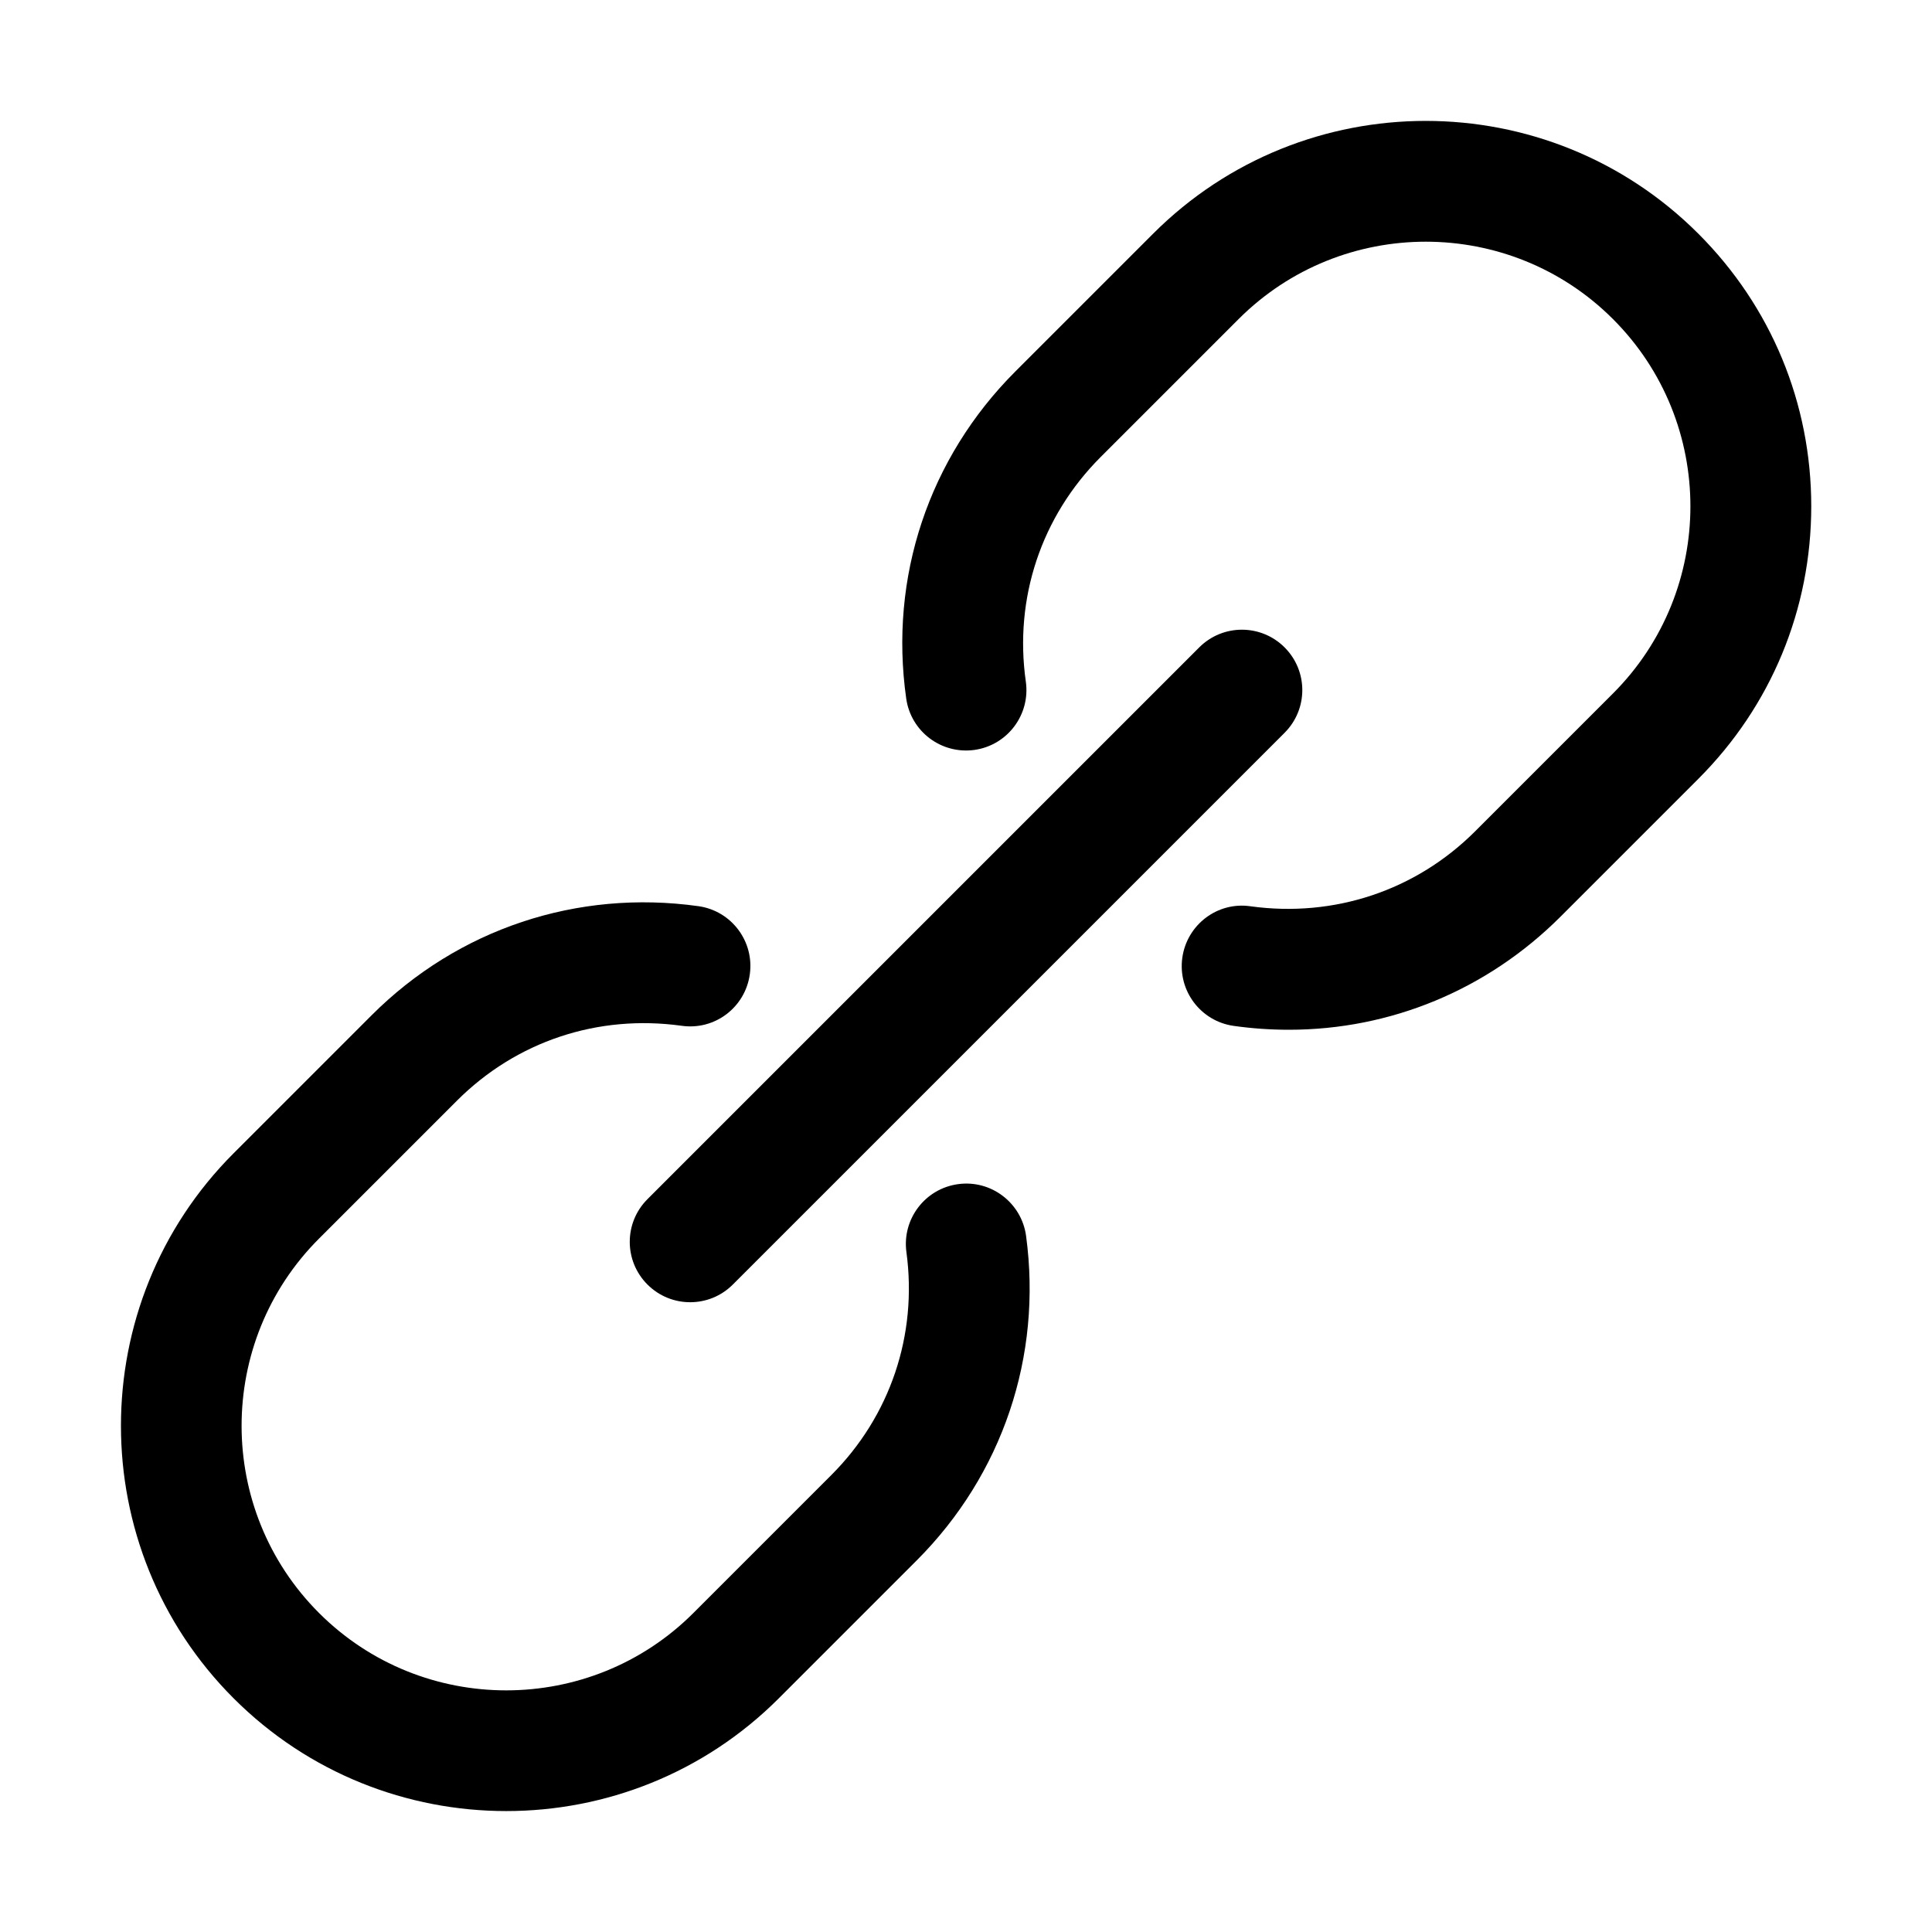
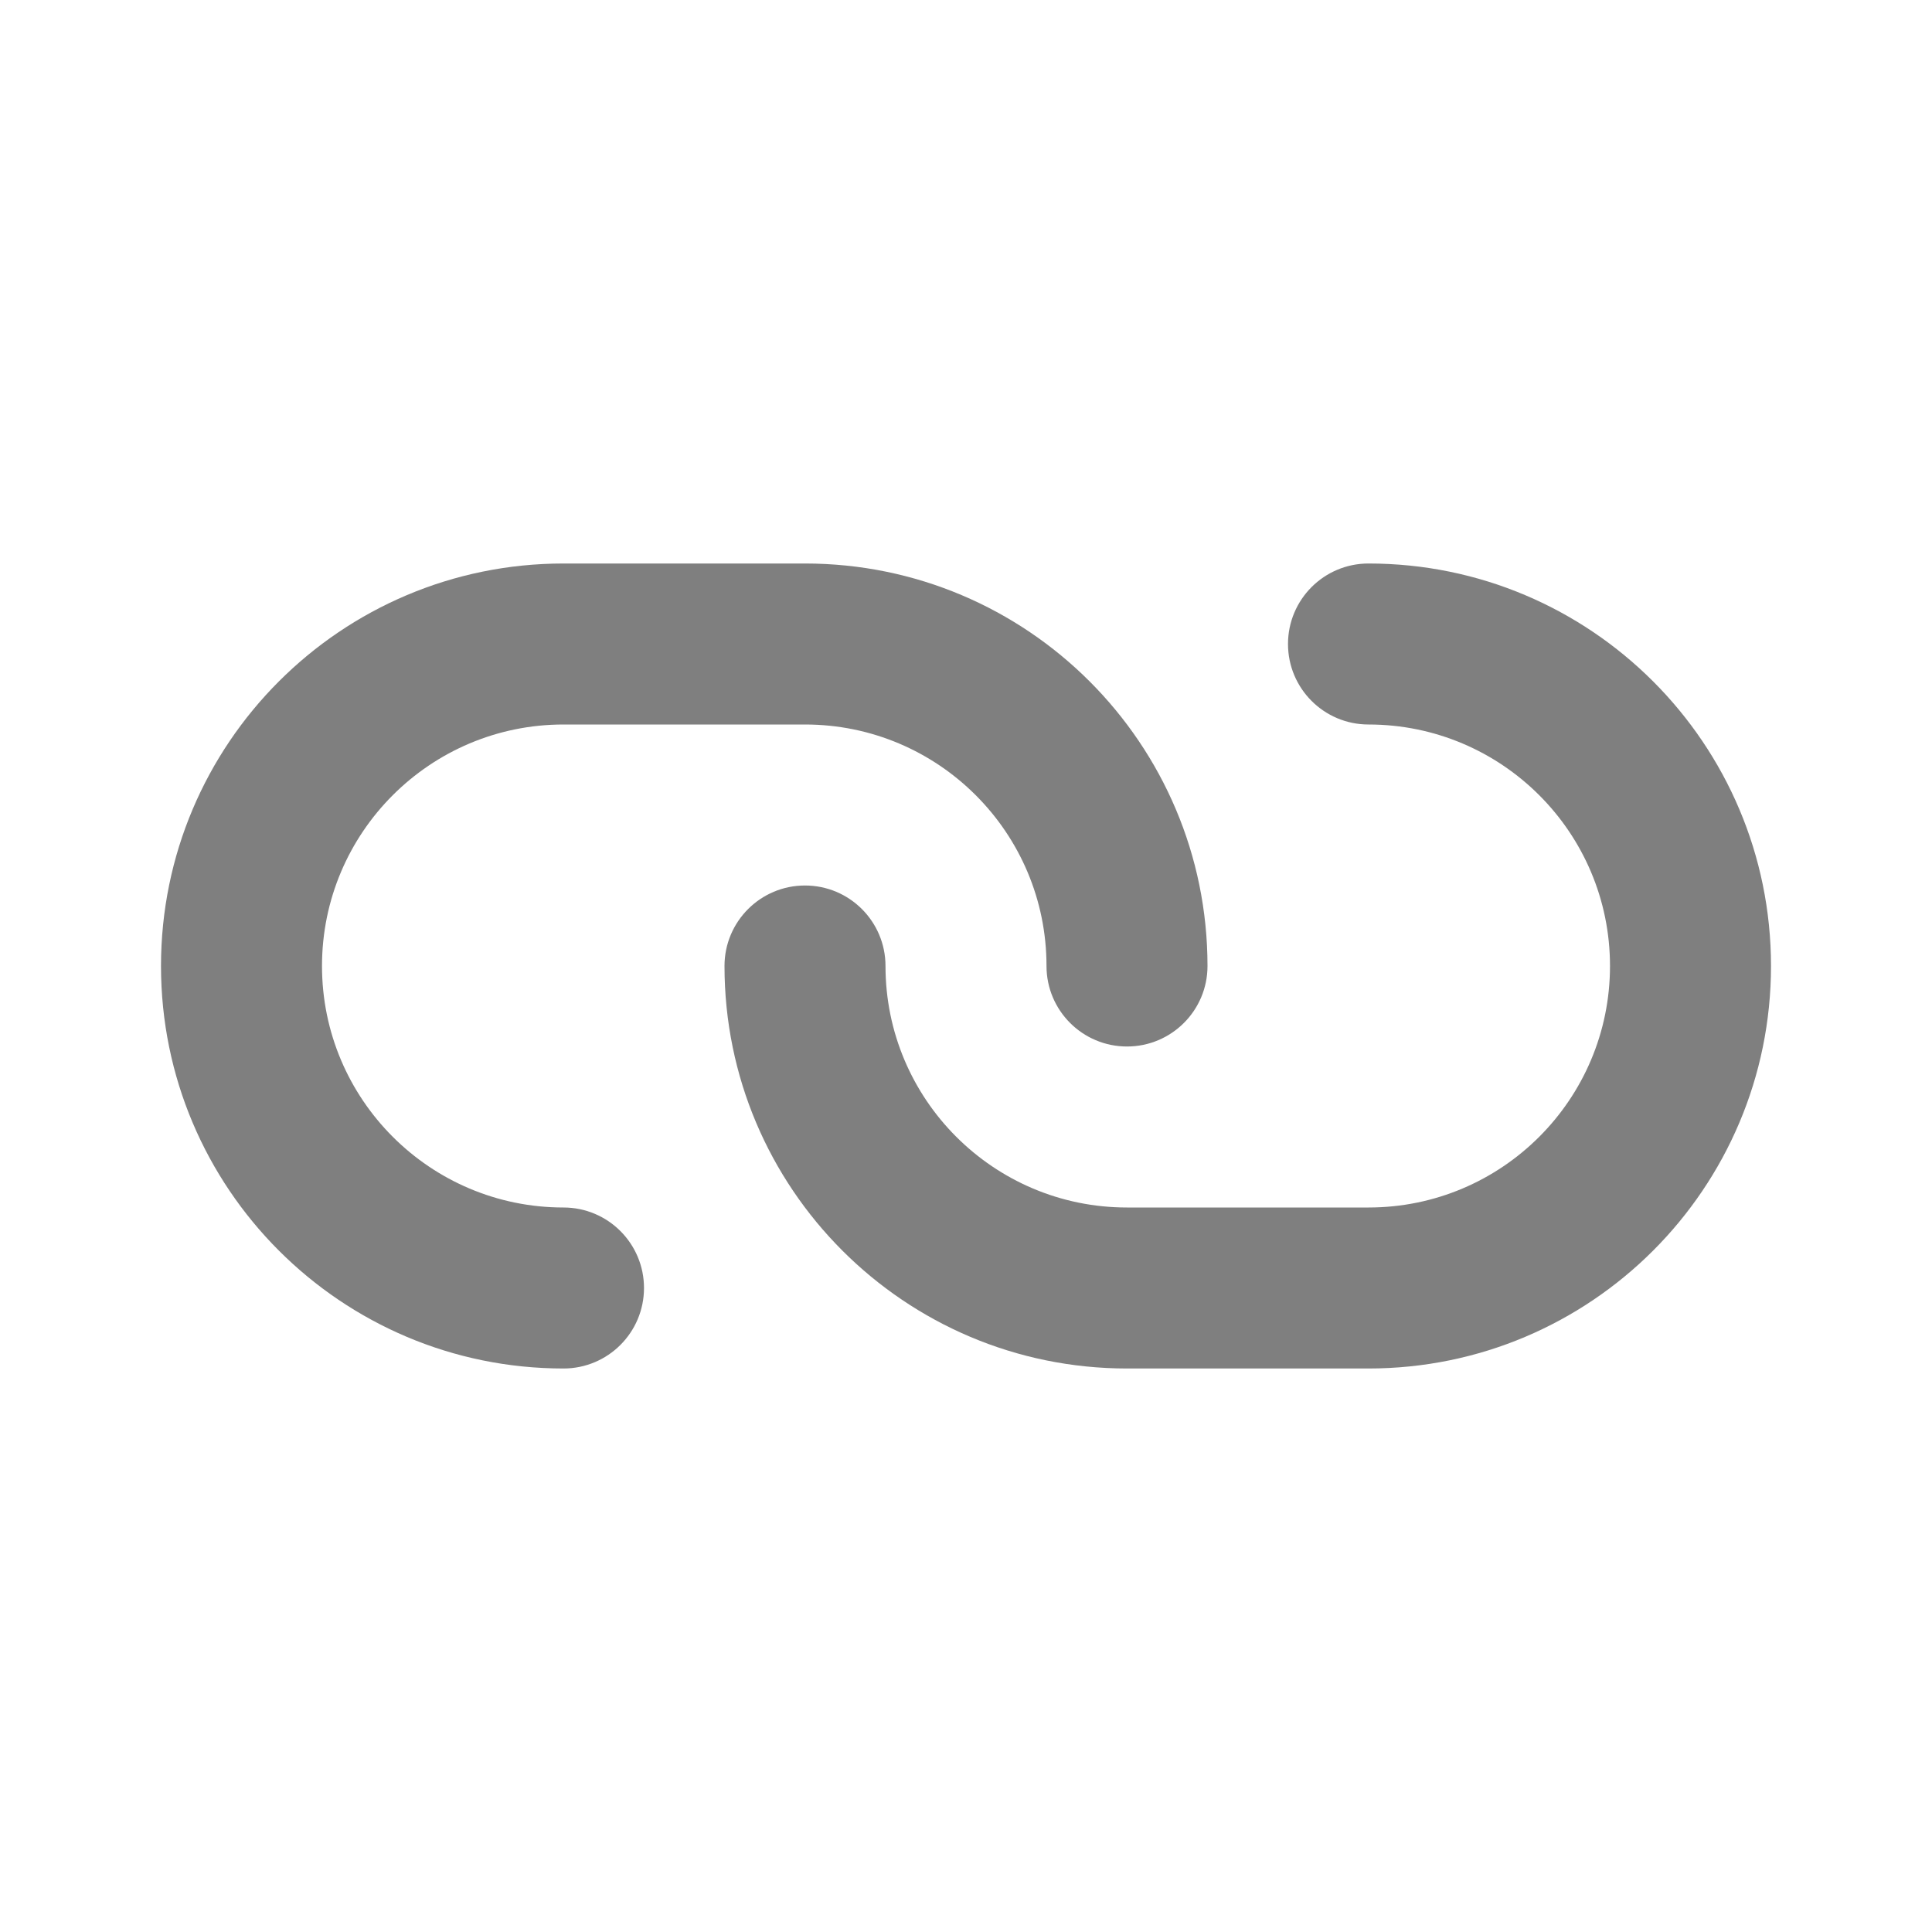
- <svg xmlns="http://www.w3.org/2000/svg" id="Layer_1" style="enable-background:new 0 0 32 32;" version="1.1" viewBox="0 0 32 32" xml:space="preserve">
+ <svg xmlns="http://www.w3.org/2000/svg" width="24" height="24">
  <g>
-     <g>
-       <path d="M21.348,17.056c-0.303,0-0.608-0.021-0.914-0.064    c-0.547-0.077-0.928-0.583-0.851-1.13s0.583-0.932,1.13-0.851    c1.382,0.19,2.734-0.258,3.719-1.241l2.284-2.284    c1.71-1.71,1.71-4.491,0-6.201c-1.709-1.709-4.492-1.709-6.201,0    l-2.284,2.284c-0.984,0.984-1.437,2.341-1.24,3.721    c0.077,0.547-0.303,1.053-0.85,1.131c-0.55,0.076-1.053-0.304-1.131-0.85    C14.724,9.562,15.383,7.588,16.816,6.154l2.284-2.284    c2.49-2.49,6.539-2.49,9.029,0C29.336,5.076,30,6.679,30,8.385    s-0.664,3.309-1.87,4.515l-2.284,2.284    C24.632,16.397,23.03,17.056,21.348,17.056z" />
-     </g>
-     <g>
-       <path d="M8.385,29.997c-1.635,0-3.27-0.622-4.515-1.867    c-2.489-2.489-2.489-6.54,0-9.029l2.284-2.284    c1.433-1.433,3.407-2.089,5.414-1.808c0.547,0.077,0.928,0.583,0.851,1.13    s-0.58,0.93-1.13,0.851c-1.387-0.192-2.737,0.257-3.721,1.241l-2.284,2.284    c-1.71,1.71-1.71,4.491,0,6.201c1.709,1.709,4.492,1.709,6.201,0l2.284-2.284    c0.977-0.977,1.43-2.323,1.244-3.694c-0.074-0.547,0.31-1.051,0.857-1.125    c0.547-0.075,1.051,0.311,1.125,0.857c0.27,1.995-0.391,3.954-1.812,5.376    l-2.284,2.284C11.654,29.375,10.02,29.997,8.385,29.997z" />
-     </g>
-     <g>
-       <path d="M11.431,21.569c-0.256,0-0.512-0.098-0.707-0.293    c-0.391-0.391-0.391-1.023,0-1.414l9.139-9.139c0.391-0.391,1.023-0.391,1.414,0    s0.391,1.023,0,1.414l-9.139,9.139C11.942,21.472,11.687,21.569,11.431,21.569z" />
-     </g>
+     <rect fill="none" id="canvas_background" height="402" width="582" y="-1" x="-1" />
+   </g>
+   <g>
+     <path id="svg_1" fill="#7f7f7f" d="m7,17a5,5 0 0 1 0,-10l3,0a5,5 0 0 1 5,5a1,1 0 0 1 -2,0a3,3 0 0 0 -3,-3l-3,0a3,3 0 0 0 0,6a1,1 0 0 1 0,2z" />
+     <path id="svg_2" fill="#7f7f7f" d="m17,17l-3,0a5,5 0 0 1 -5,-5a1,1 0 0 1 2,0a3,3 0 0 0 3,3l3,0a3,3 0 0 0 0,-6a1,1 0 0 1 0,-2a5,5 0 0 1 0,10z" />
  </g>
</svg>
